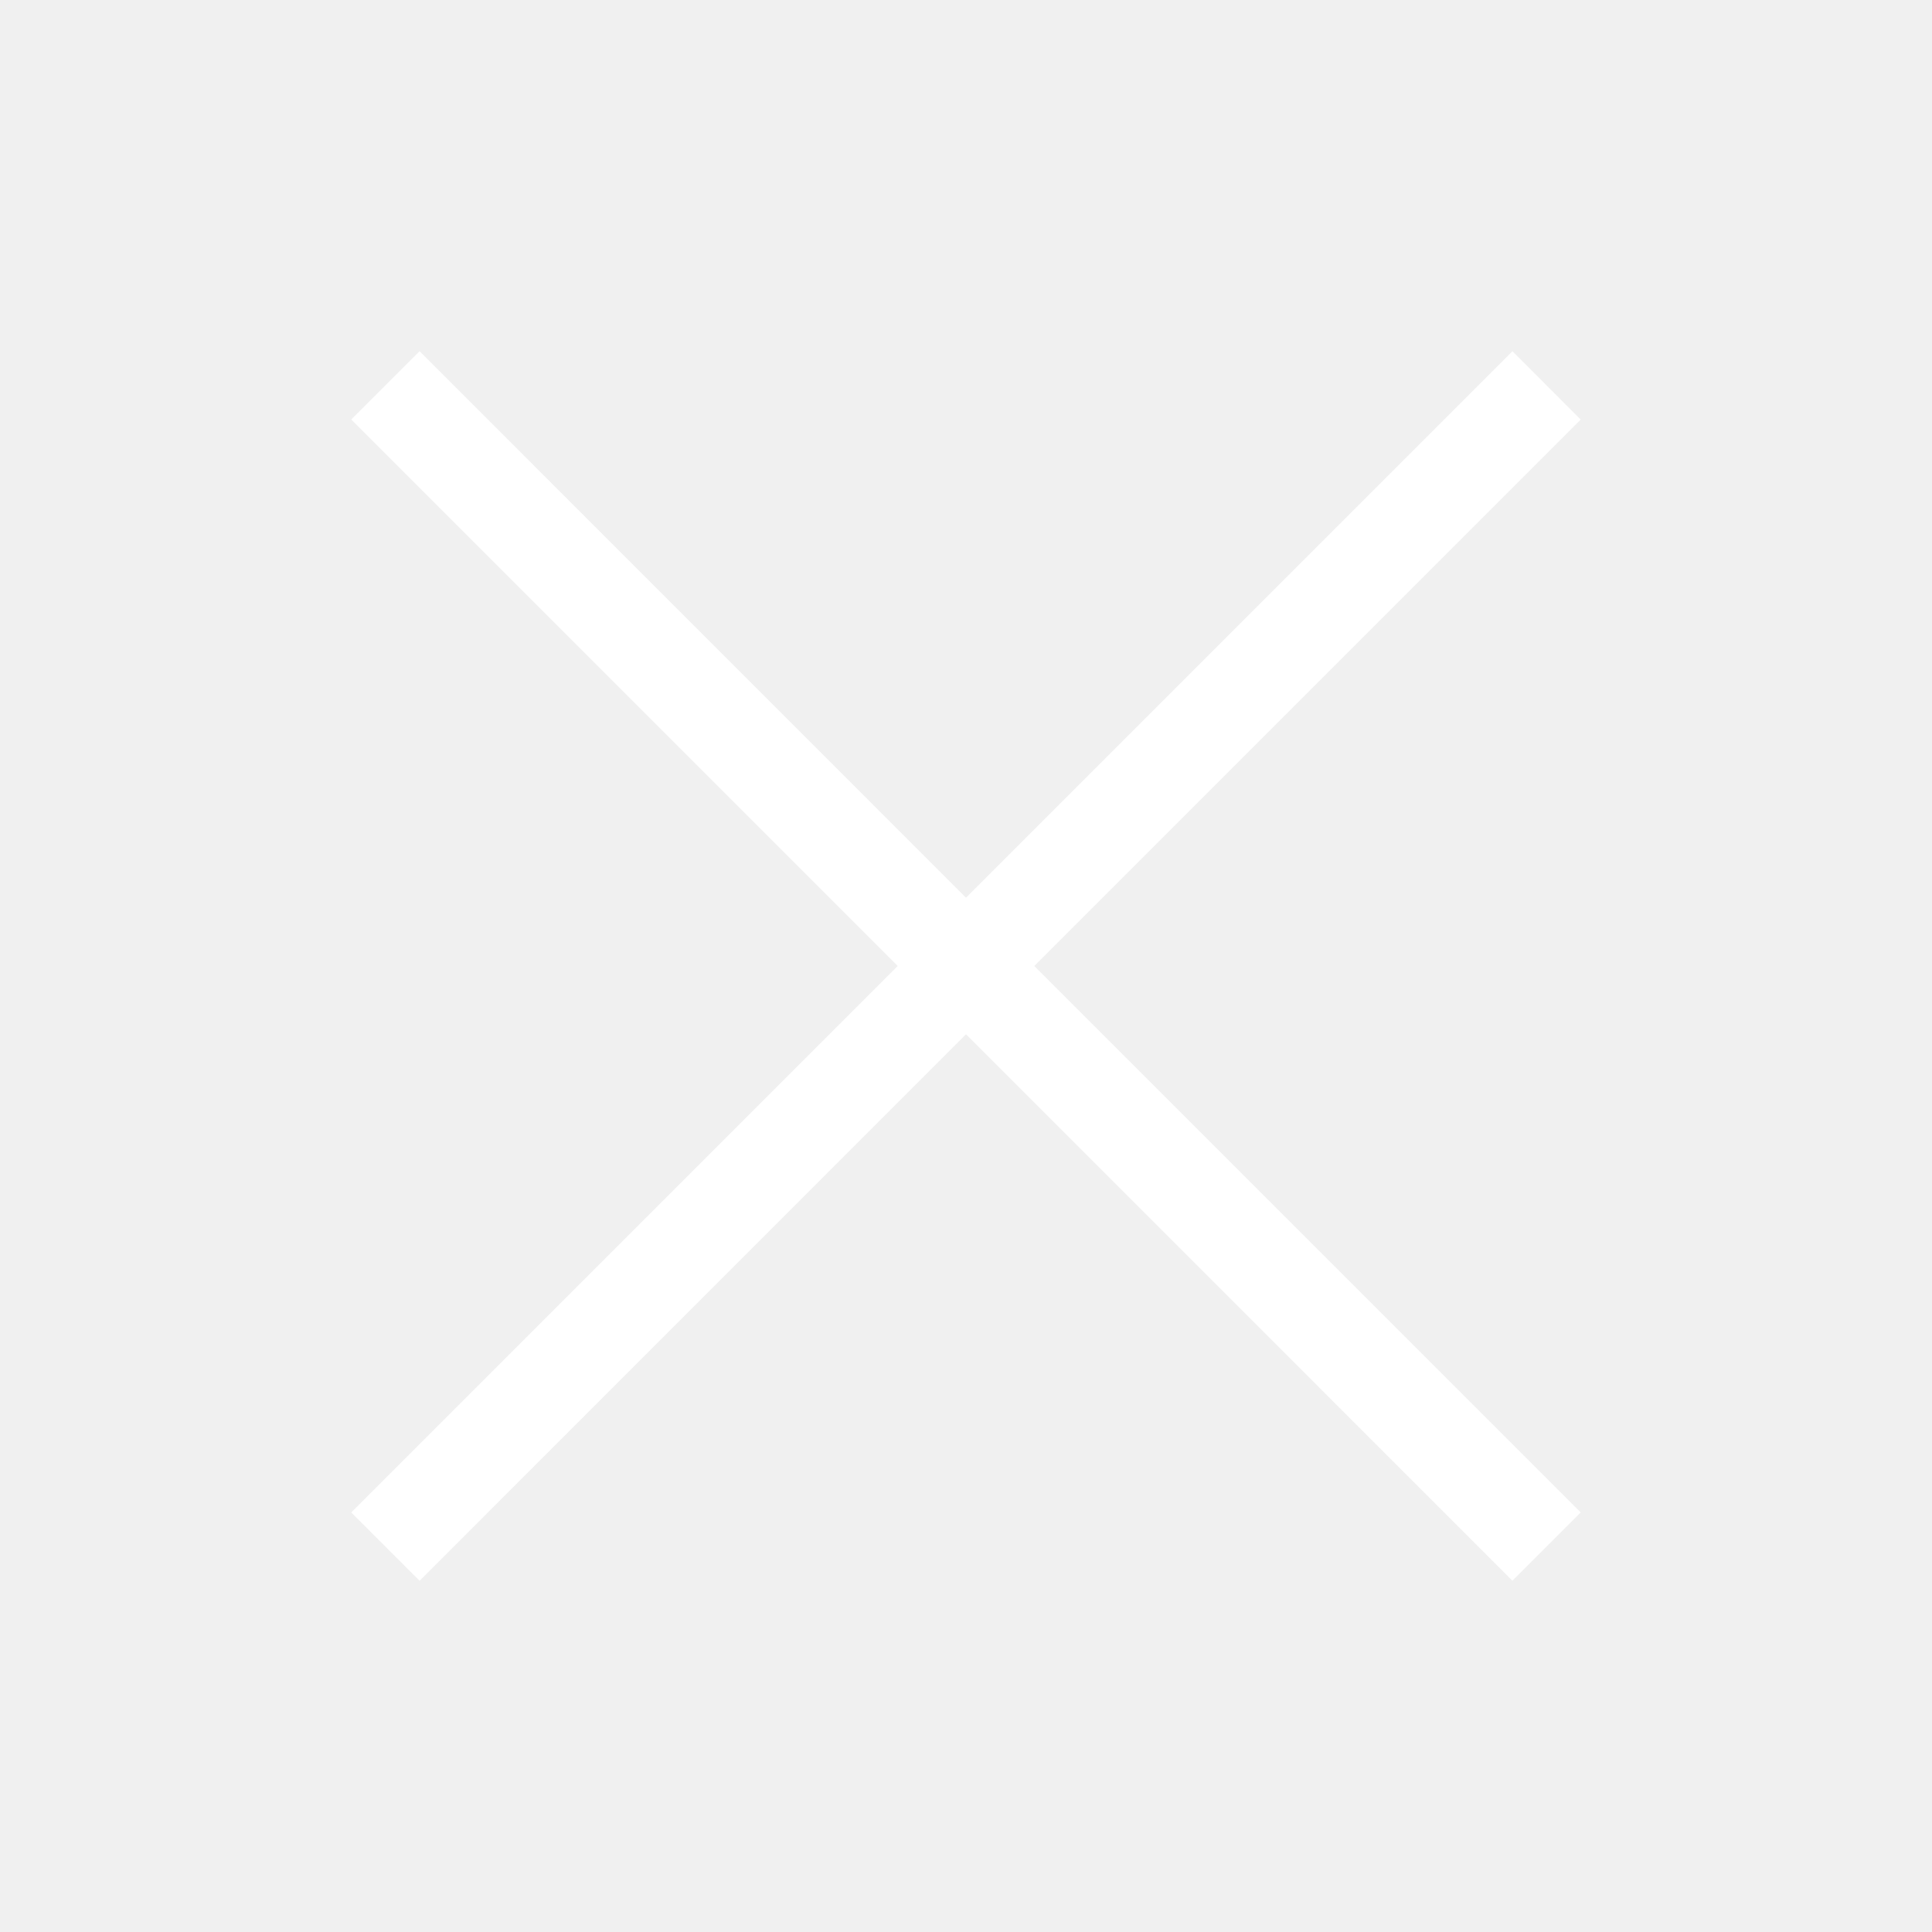
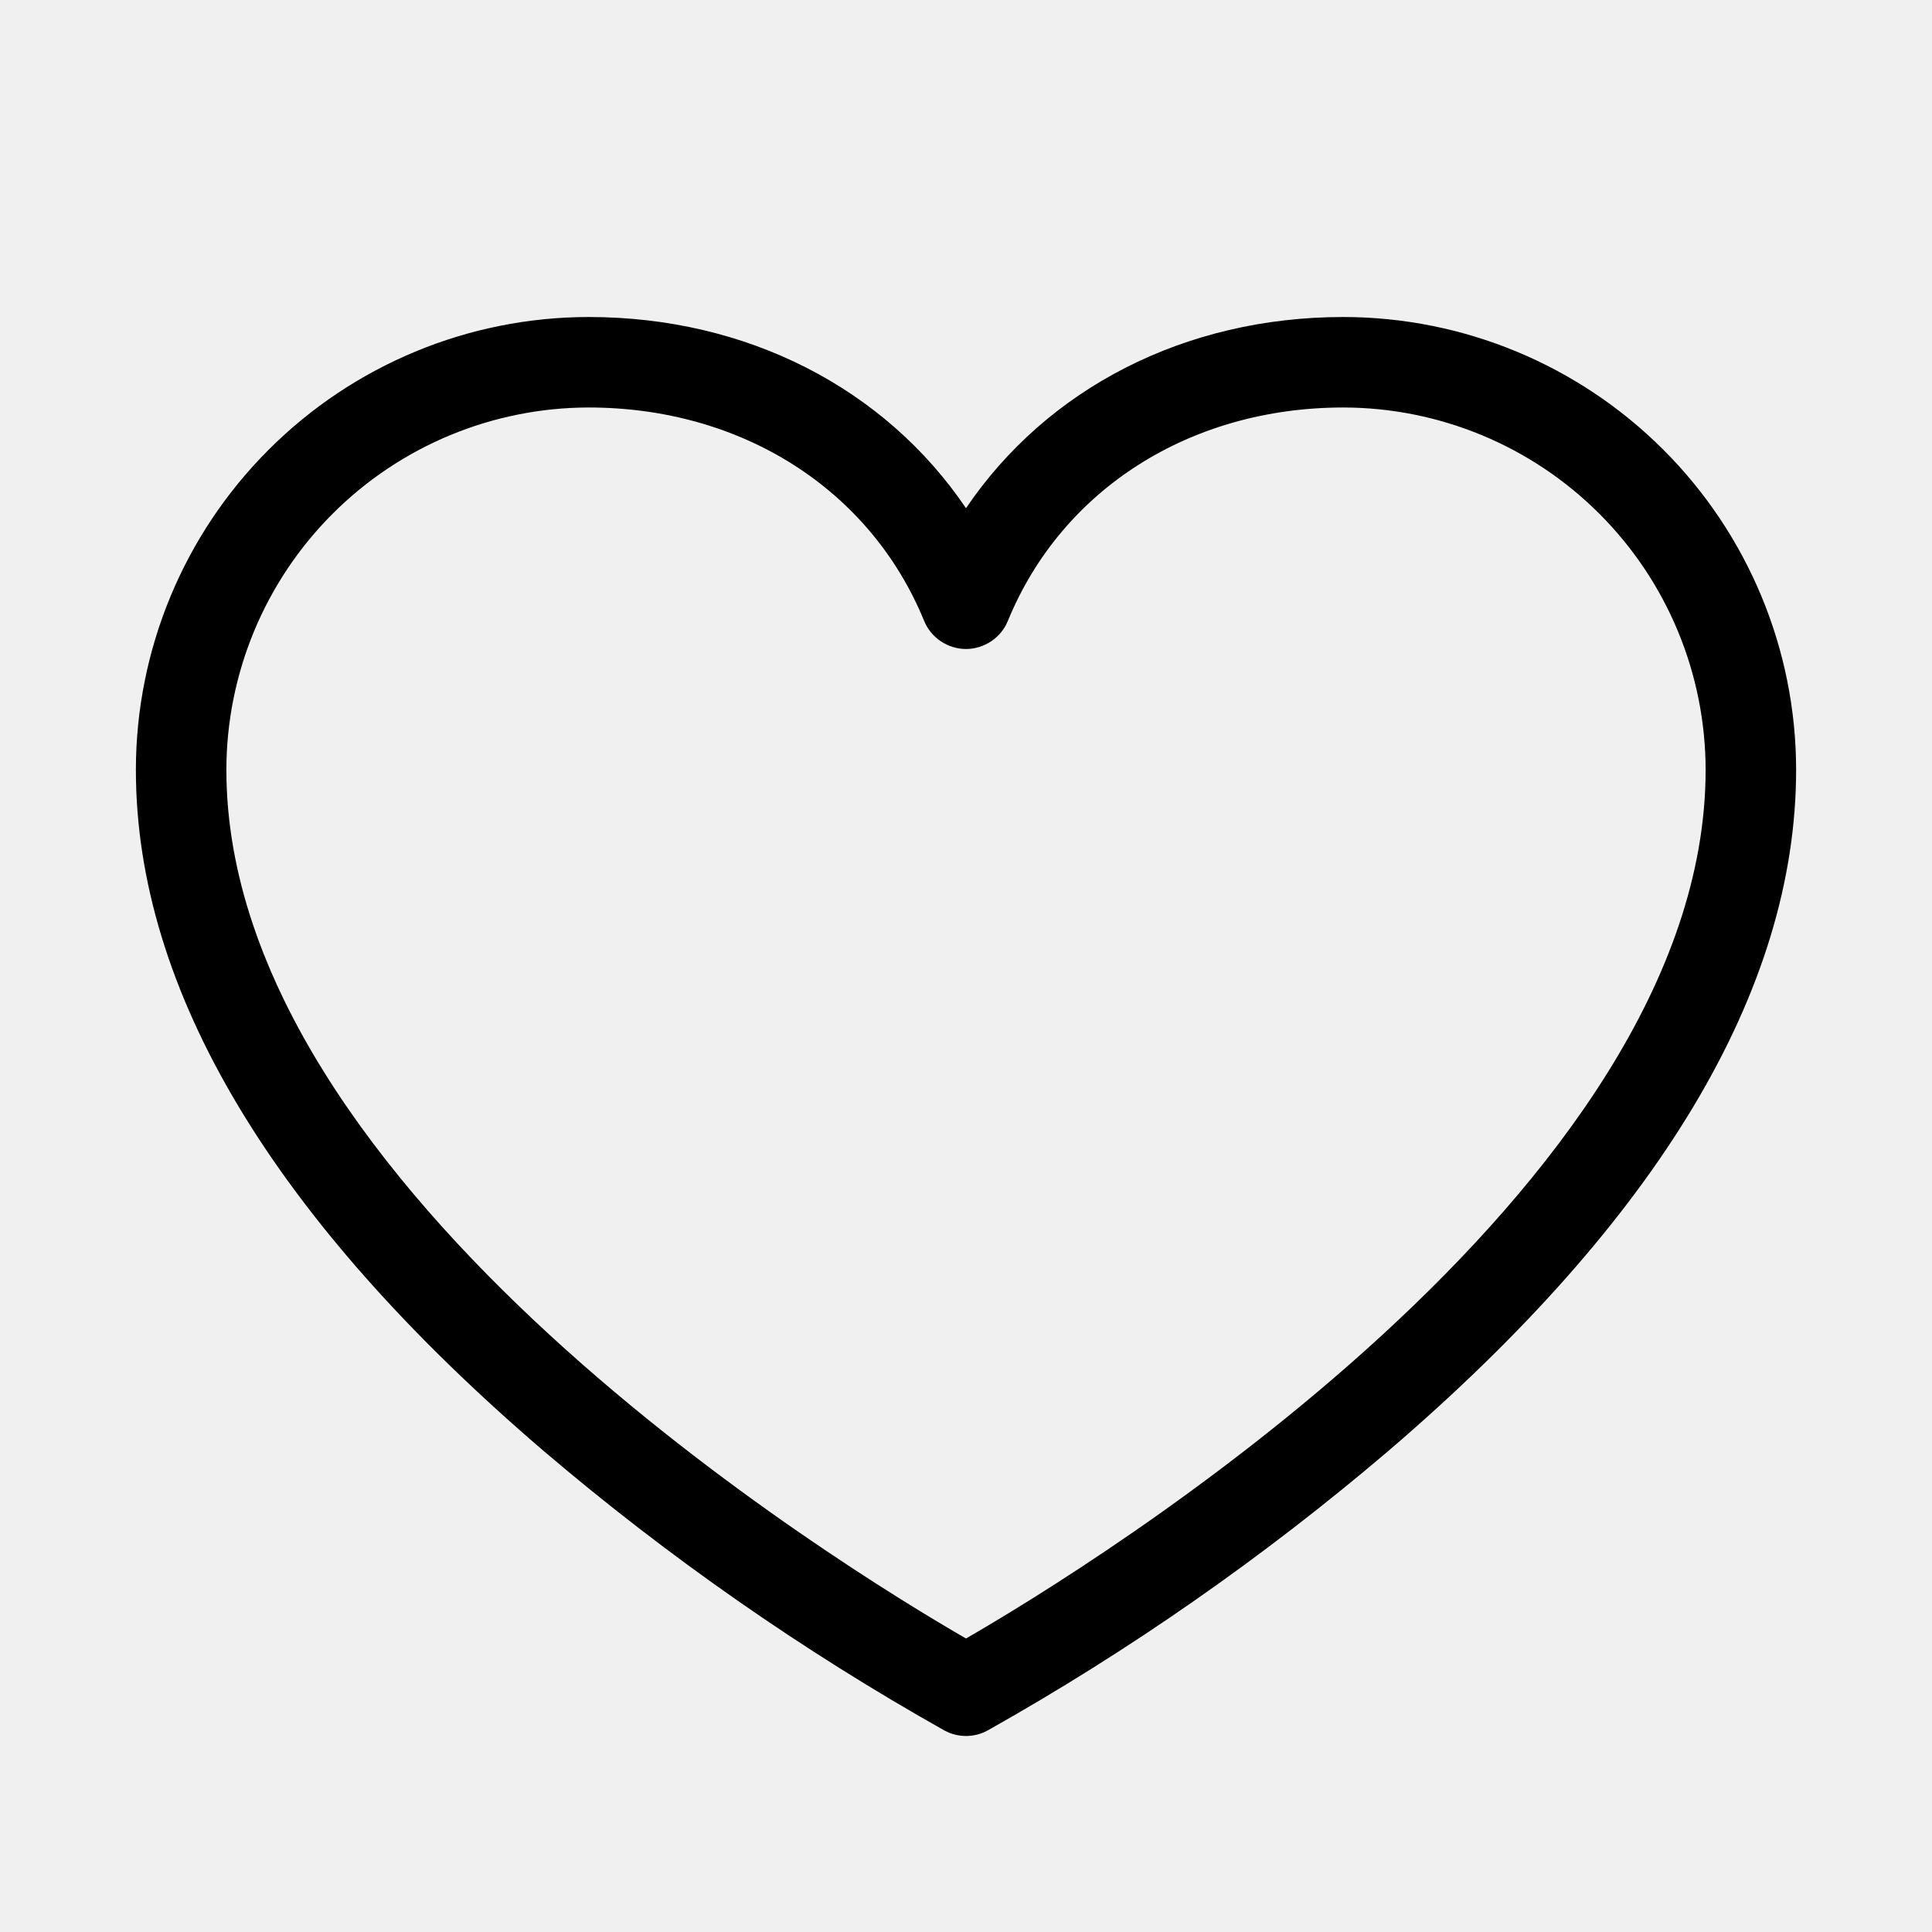
- <svg xmlns="http://www.w3.org/2000/svg" width="24" height="24" viewBox="0 0 24 24" fill="none">
-   <path d="M4.363 18.788L18.788 4.363L19.636 5.212L5.212 19.637L4.363 18.788Z" fill="white" />
-   <path d="M4.363 5.211L5.212 4.363L19.636 18.788L18.788 19.636L4.363 5.211Z" fill="white" />
+ <svg xmlns="http://www.w3.org/2000/svg" width="current" height="current" viewBox="0 0 24 24" fill="none">
+   <path d="M16.688 3.938C14.719 3.938 13.007 4.825 12 6.313C10.993 4.825 9.281 3.938 7.312 3.938C5.821 3.939 4.391 4.532 3.337 5.587C2.282 6.641 1.689 8.071 1.688 9.562C1.688 12.3 3.394 15.149 6.759 18.029C8.302 19.343 9.968 20.505 11.734 21.498C11.816 21.542 11.907 21.565 12 21.565C12.093 21.565 12.184 21.542 12.266 21.498C14.033 20.505 15.698 19.343 17.241 18.029C20.606 15.149 22.312 12.3 22.312 9.562C22.311 8.071 21.718 6.641 20.663 5.587C19.608 4.532 18.179 3.939 16.688 3.938ZM12 20.354C10.462 19.466 2.812 14.786 2.812 9.562C2.814 8.369 3.288 7.226 4.132 6.382C4.976 5.538 6.119 5.064 7.312 5.062C9.214 5.062 10.81 6.078 11.48 7.713C11.522 7.816 11.594 7.904 11.687 7.966C11.78 8.028 11.889 8.062 12 8.062C12.111 8.062 12.22 8.028 12.313 7.966C12.406 7.904 12.478 7.816 12.52 7.713C13.19 6.078 14.786 5.062 16.688 5.062C17.881 5.064 19.024 5.538 19.868 6.382C20.712 7.226 21.186 8.369 21.188 9.562C21.188 14.786 13.538 19.466 12 20.354Z" fill="black" />
</svg>
